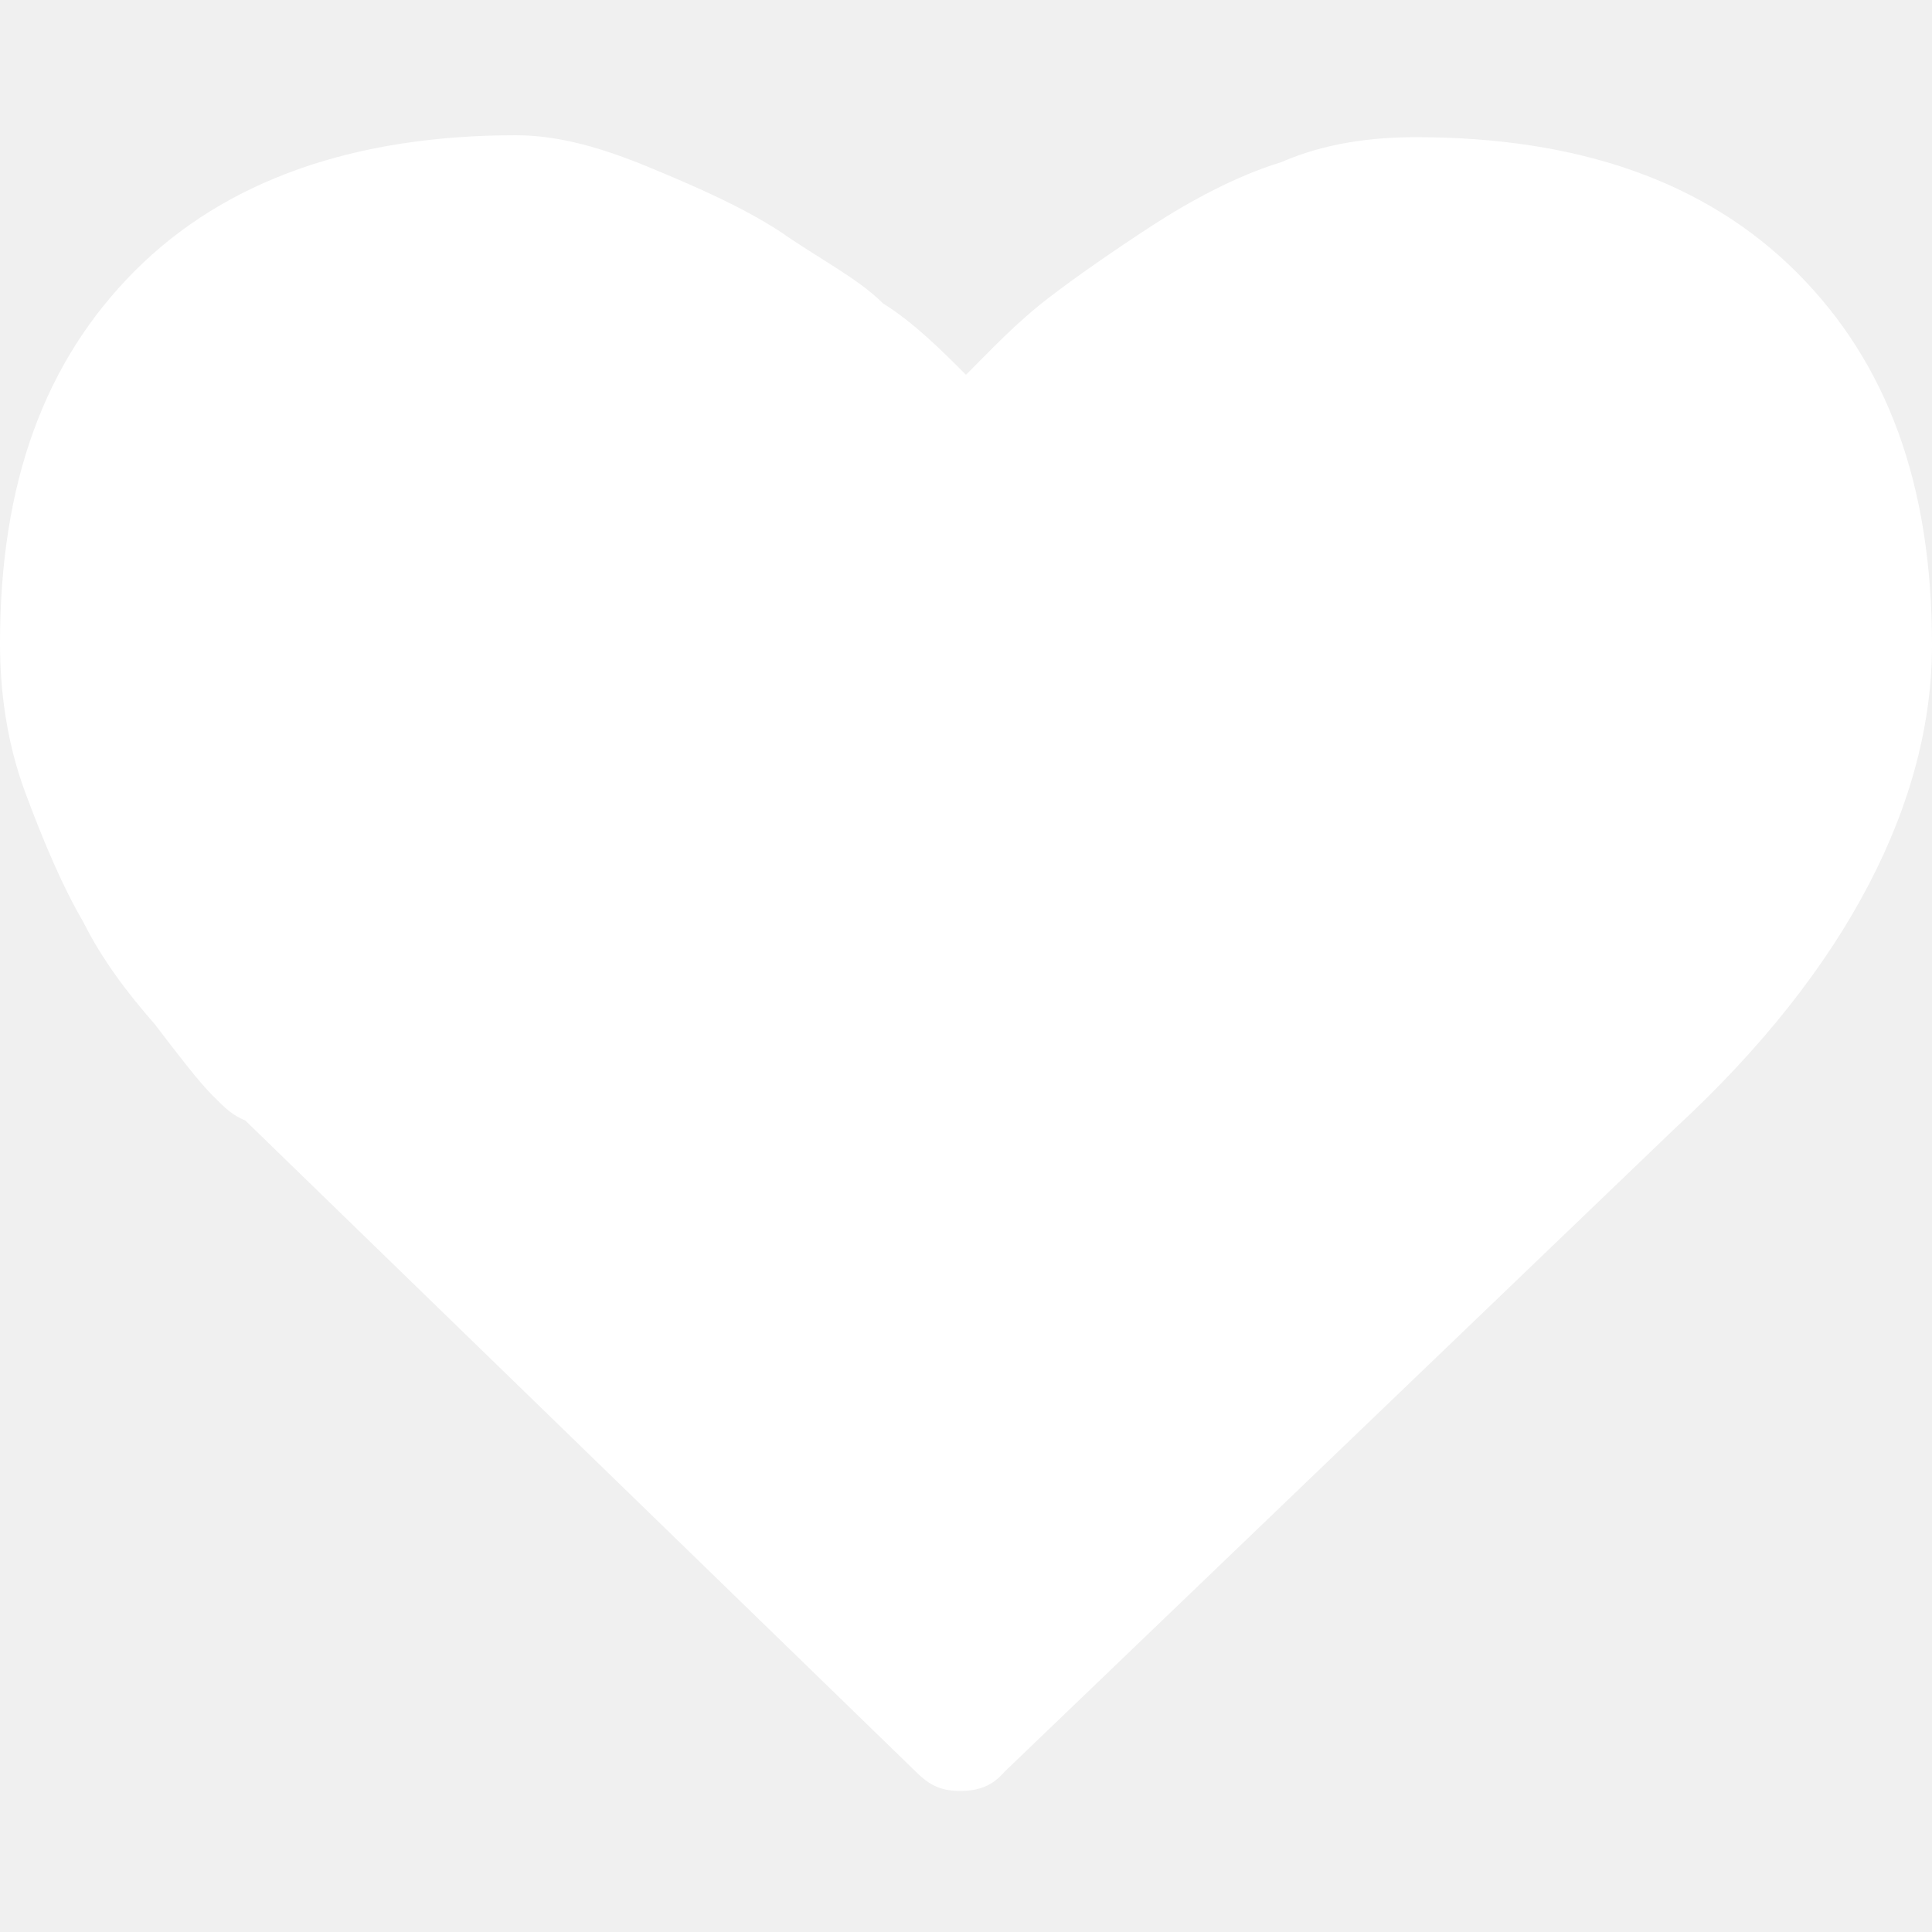
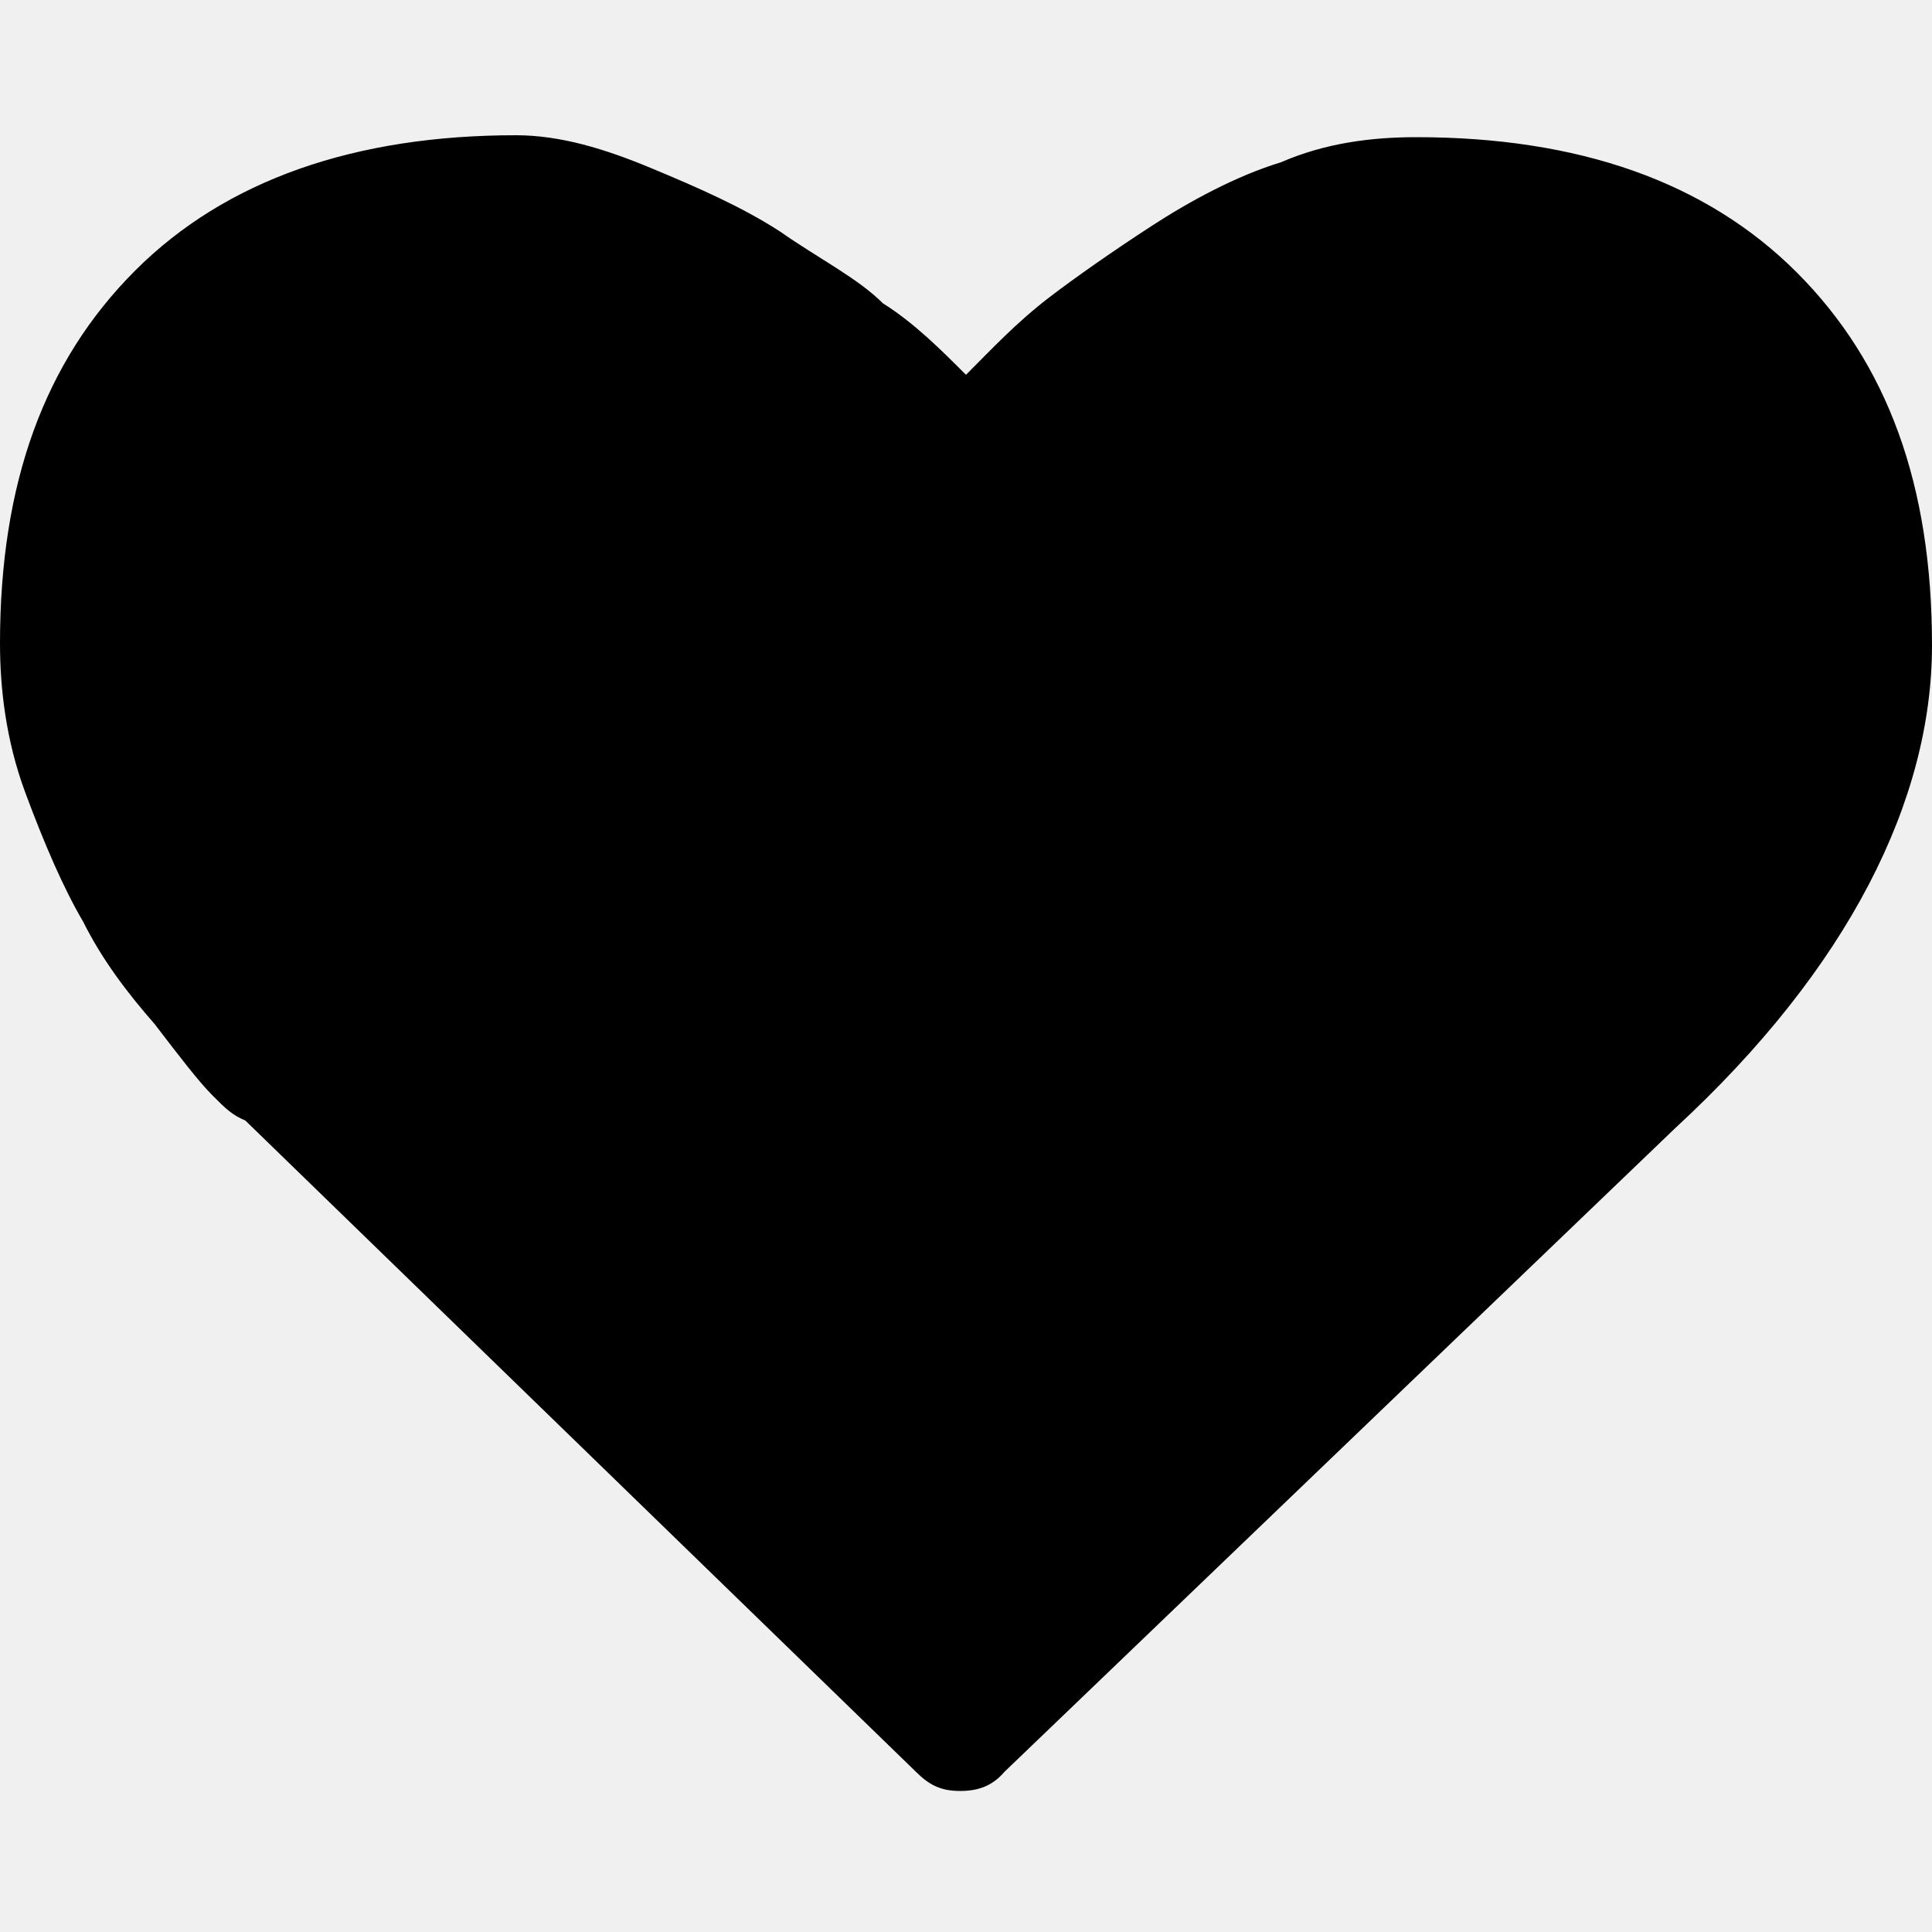
<svg xmlns="http://www.w3.org/2000/svg" version="1.1" id="圖層_1" x="0px" y="0px" viewBox="0 0 100 100" style="enable-background:new 0 0 100 100;" xml:space="preserve">
-   <style type="text/css">
- 	.st0{fill:#FFFFFF;}
- </style>
  <g transform="matrix(1,0,0,1,0,5)">
    <g>
      <path class="st0" d="M93,9.1c-4.7-4.7-11.3-7-19.7-7c-2.3,0-4.7,0.3-7,1.3c-2.3,0.7-4.7,2-6.7,3.3c-2,1.3-4,2.7-5.3,3.7    c-1.7,1.3-3,2.7-4.3,4c-1.3-1.3-2.7-2.7-4.3-3.7c-1.3-1.3-3.3-2.3-5.3-3.7c-2-1.3-4.3-2.3-6.7-3.3s-4.7-1.7-7-1.7    c-8.3,0-15,2.3-19.7,7s-7,11-7,19.3c0,2.3,0.3,5,1.3,7.7s2,5,3,6.7c1,2,2.3,3.7,3.7,5.3c1.3,1.7,2.3,3,3,3.7s1,1,1.7,1.3    l34.7,33.7c0.7,0.7,1.3,1,2.3,1s1.7-0.3,2.3-1l34.7-33.3c9-8.3,13.3-17,13.3-25C100,20.1,97.7,13.8,93,9.1z" />
    </g>
  </g>
</svg>
